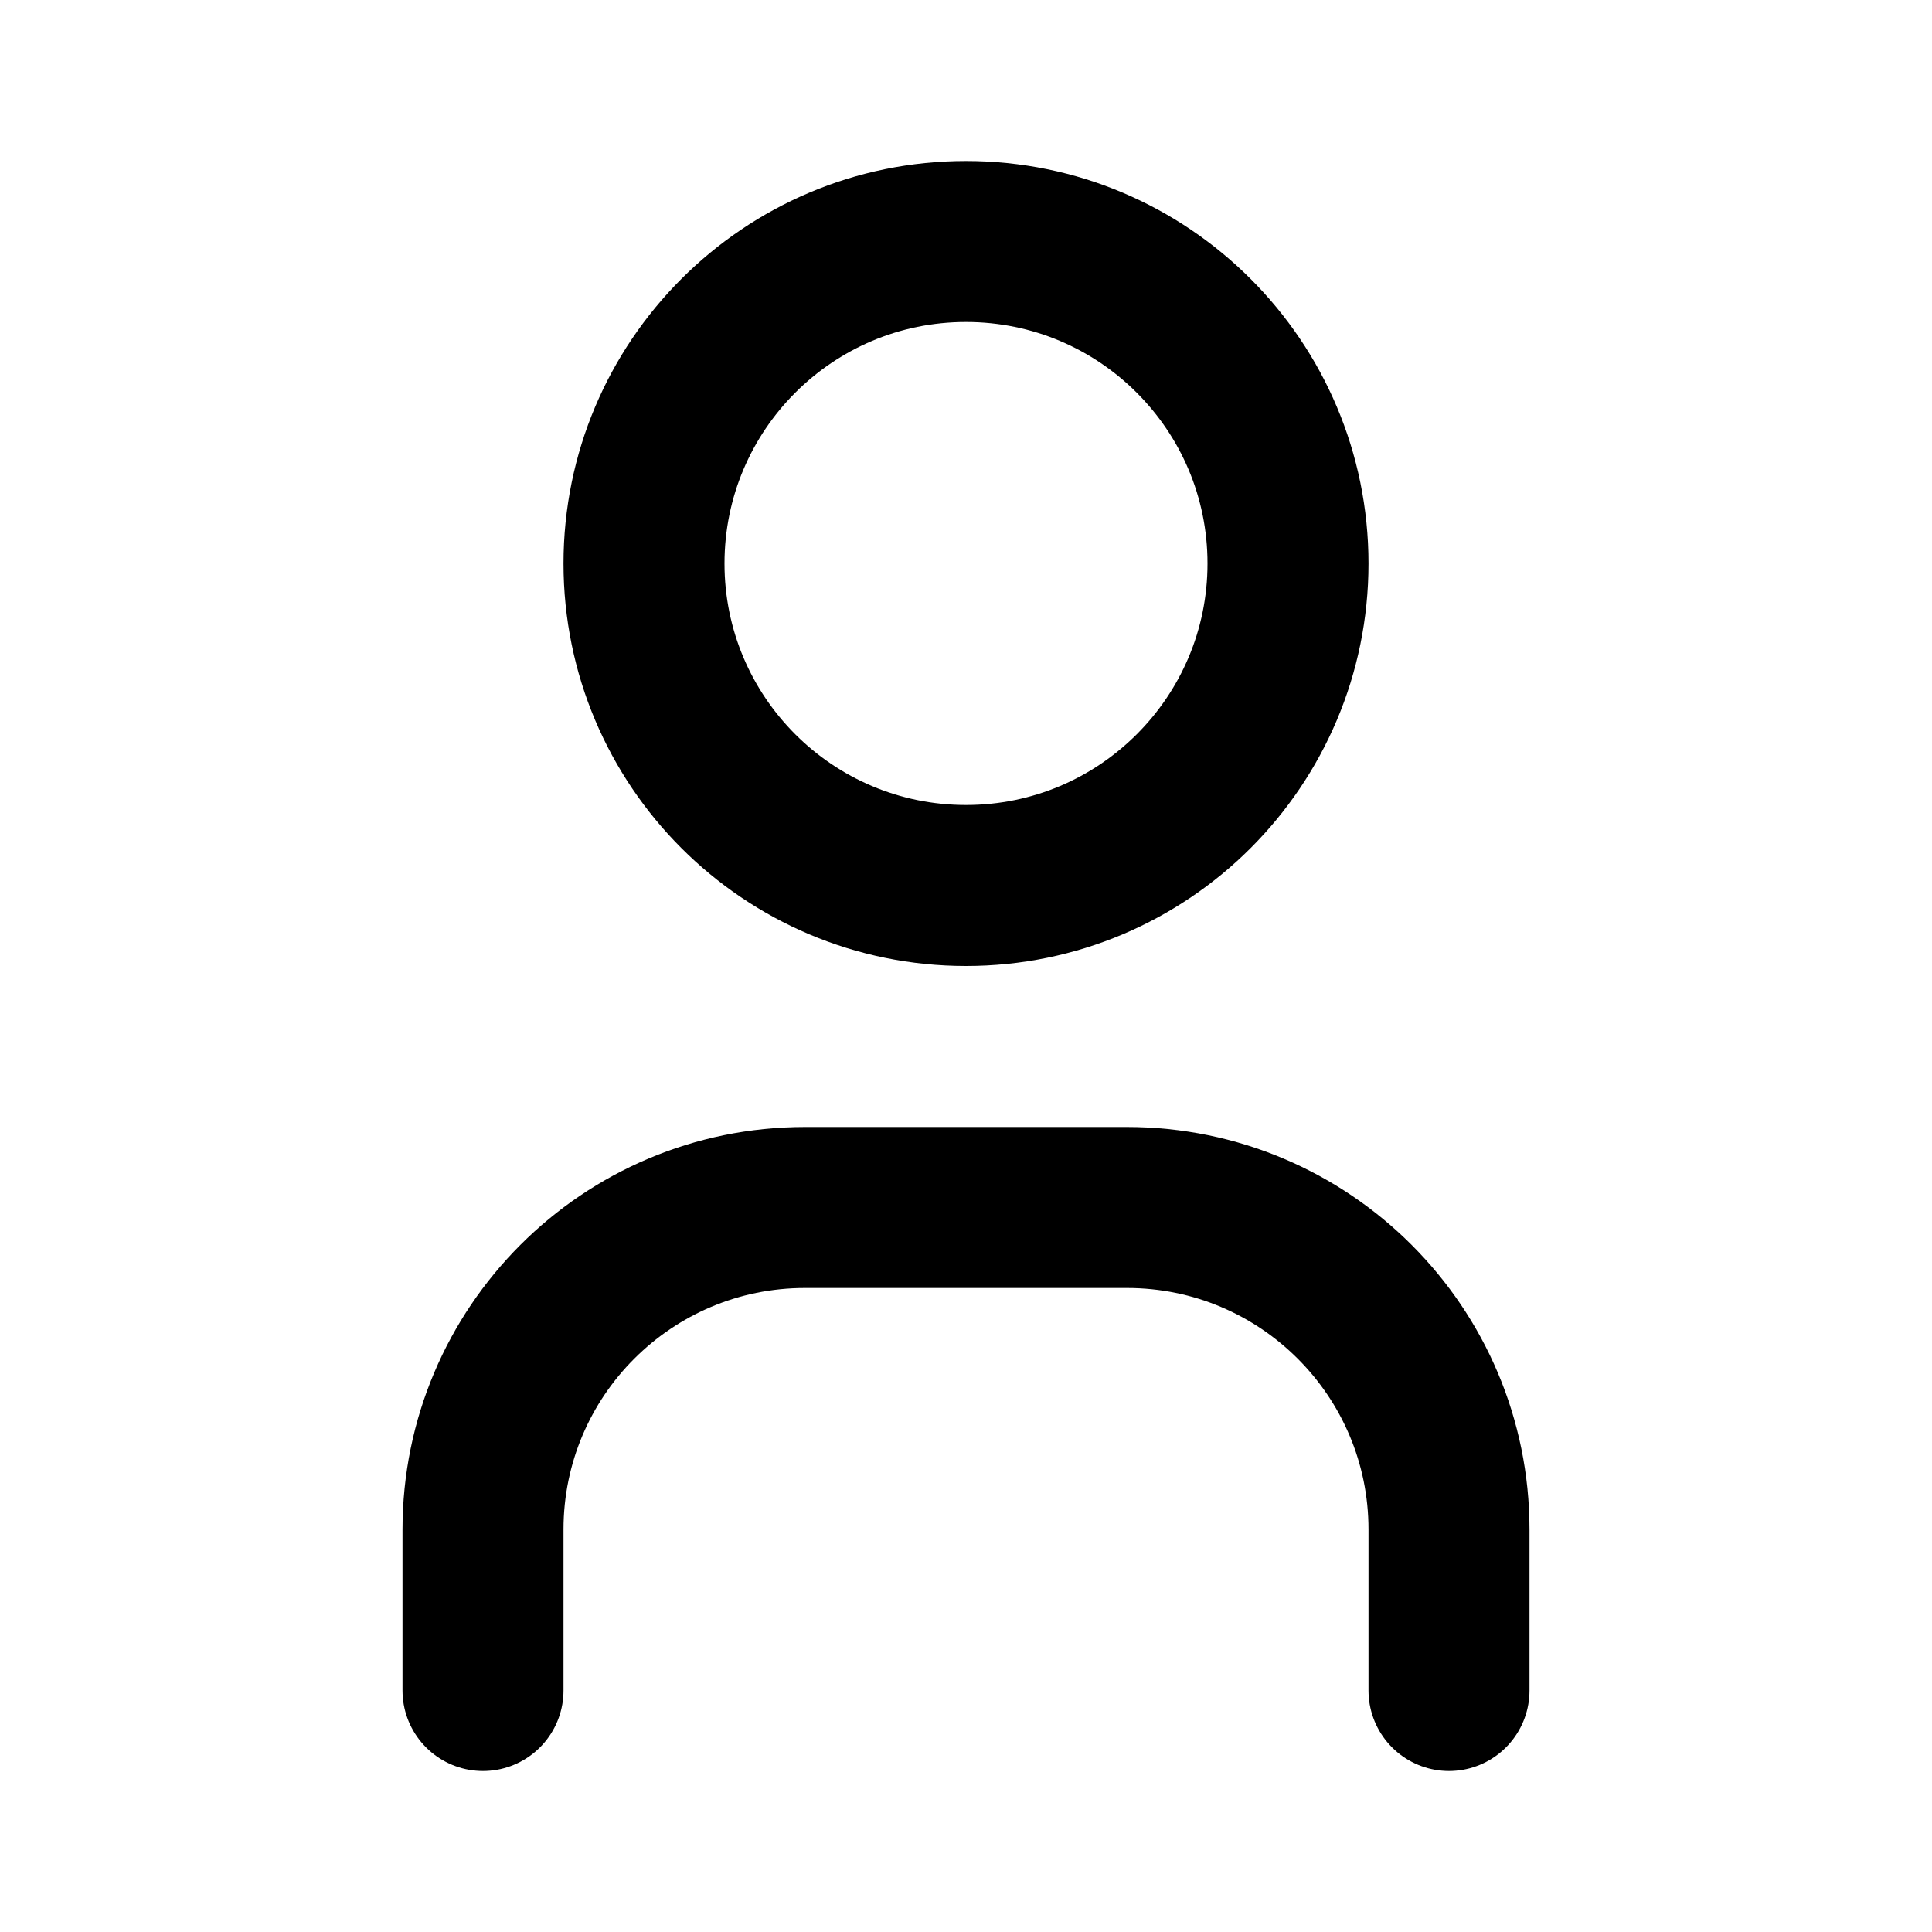
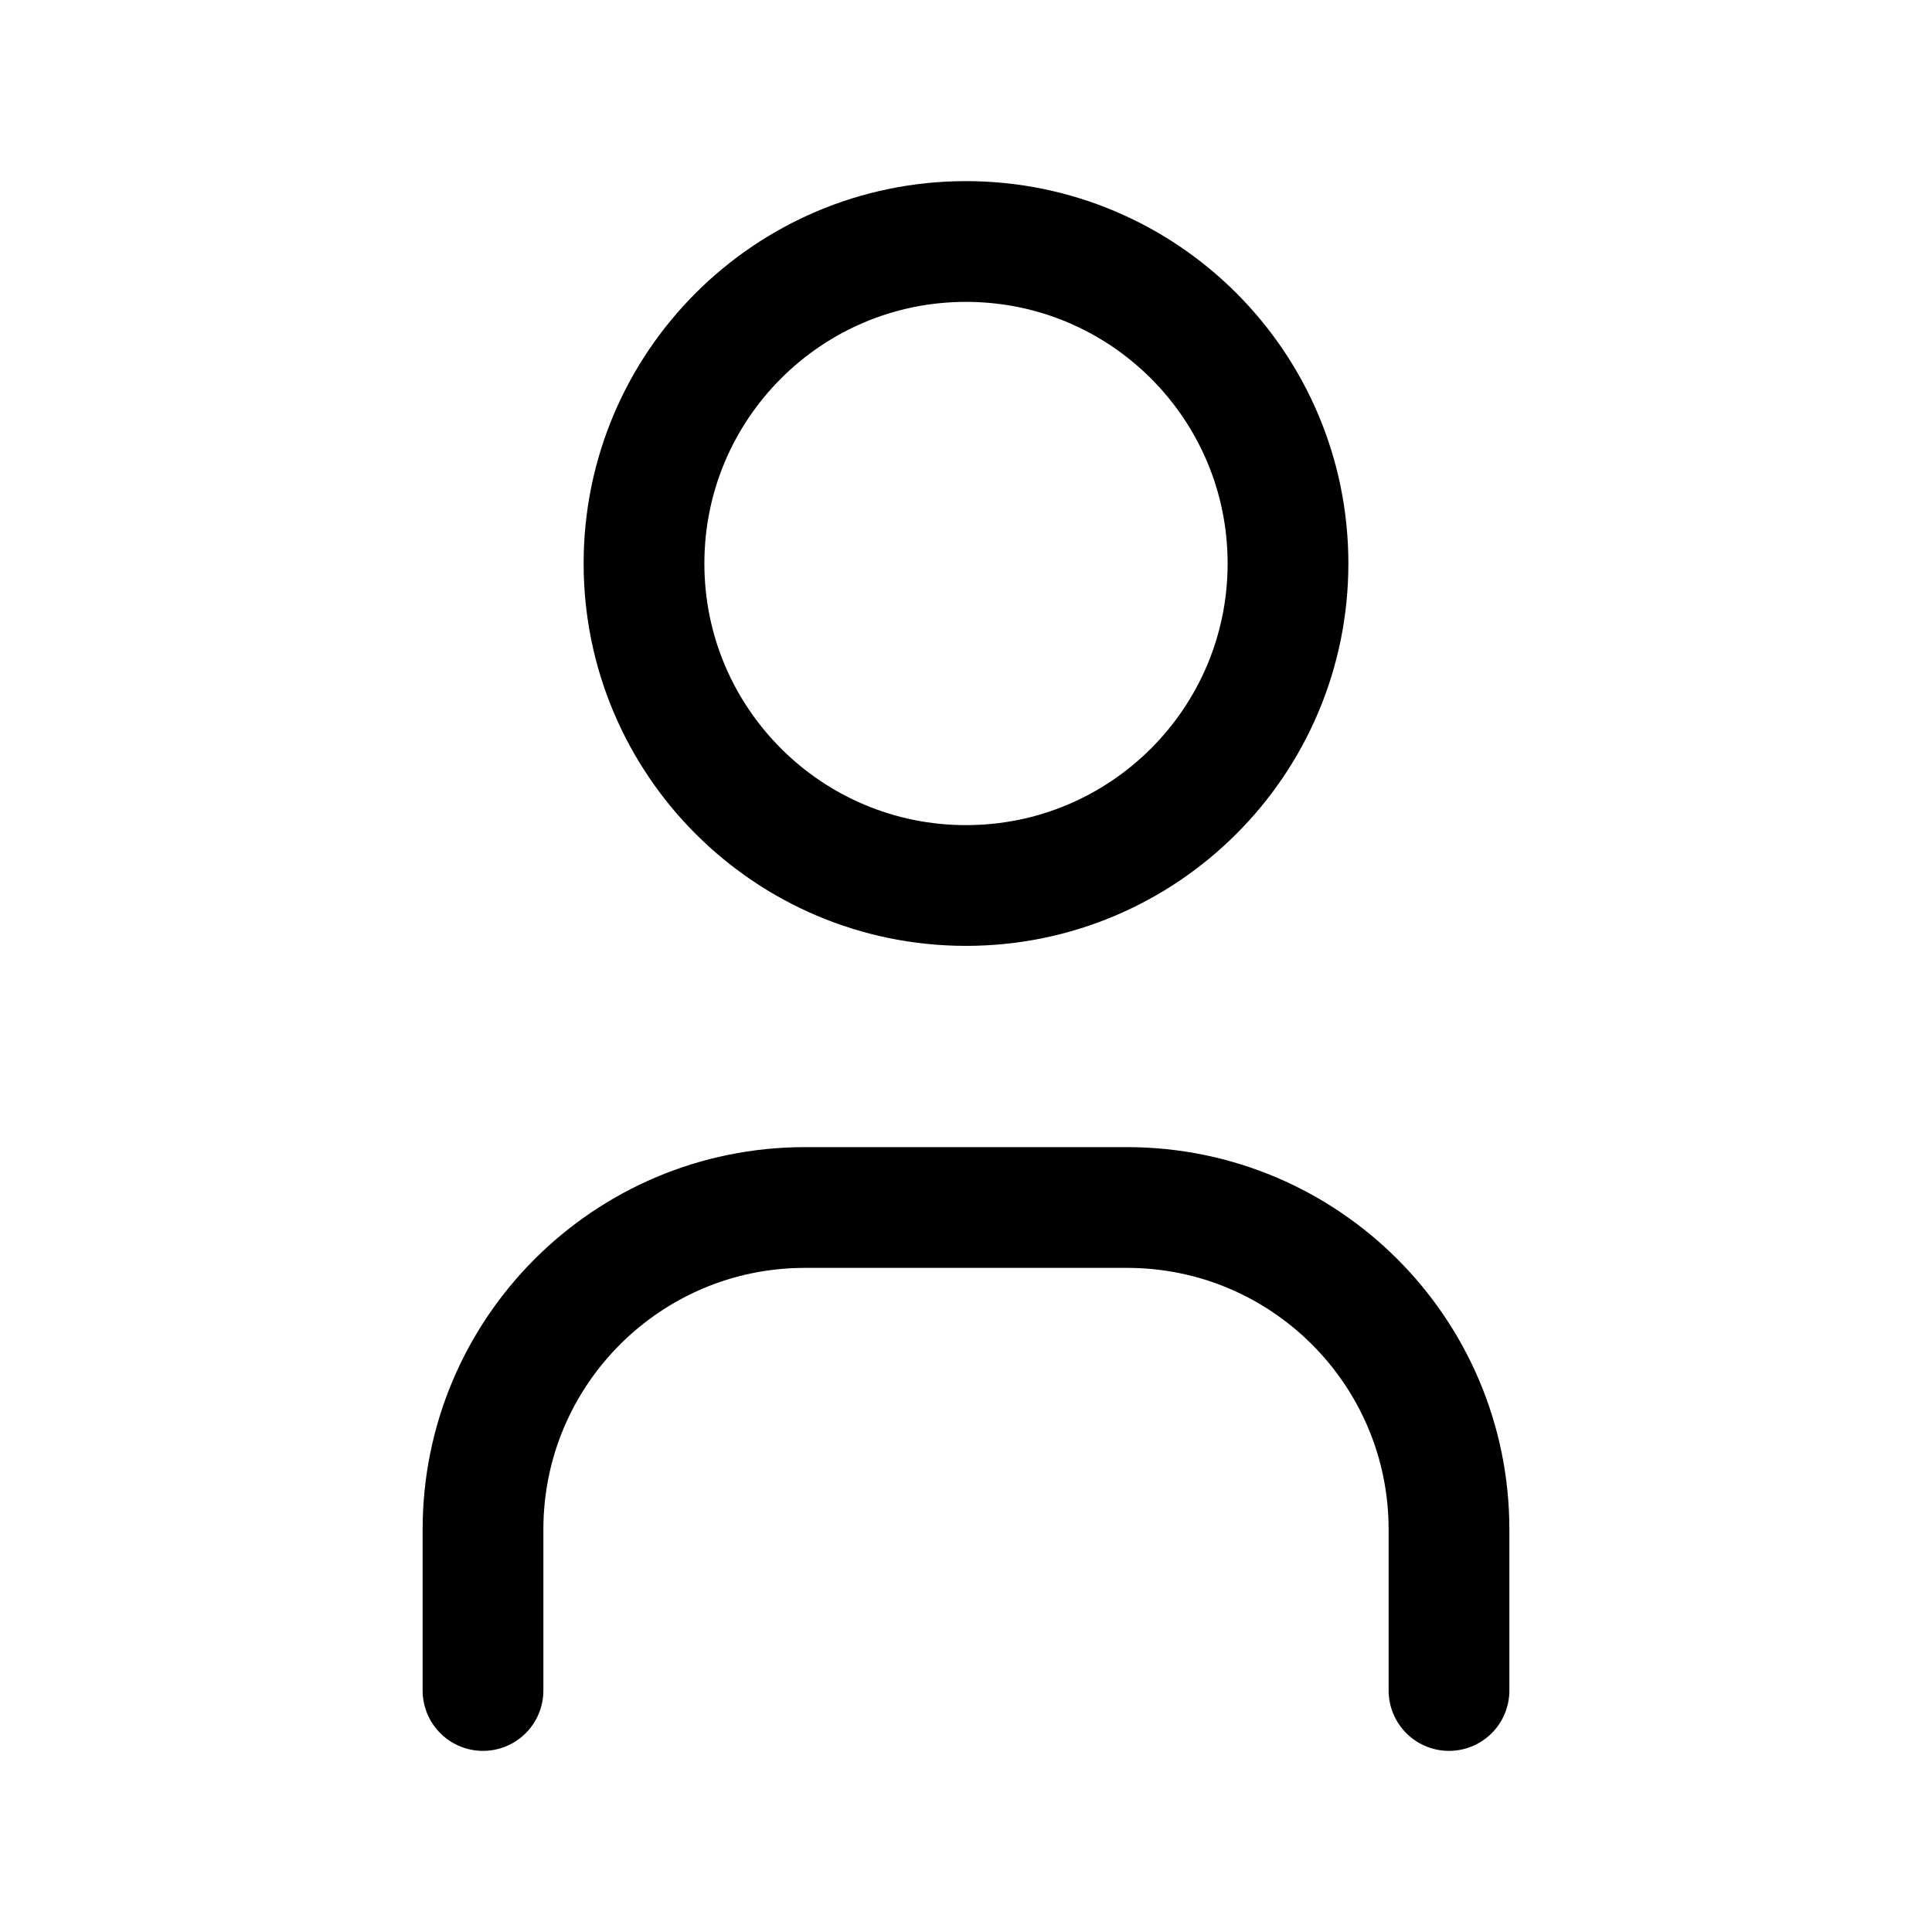
- <svg xmlns="http://www.w3.org/2000/svg" width="24" height="24" viewBox="0 0 24 24" fill="none" stroke="currentColor" stroke-width="2" stroke-linecap="round" stroke-linejoin="round" class="icon icon-tabler icons-tabler-outline icon-tabler-user">
+ <svg xmlns="http://www.w3.org/2000/svg" width="24" height="24" viewBox="0 0 24 24" fill="none" stroke="currentColor" stroke-width="1.5" stroke-linecap="round" stroke-linejoin="round" class="icon icon-tabler icons-tabler-outline icon-tabler-user">
  <path stroke="none" d="M0 0h24v24H0z" fill="none" />
  <path d="M8 7a4 4 0 1 0 8 0a4 4 0 0 0 -8 0" />
  <path d="M6 21v-2a4 4 0 0 1 4 -4h4a4 4 0 0 1 4 4v2" />
</svg>
